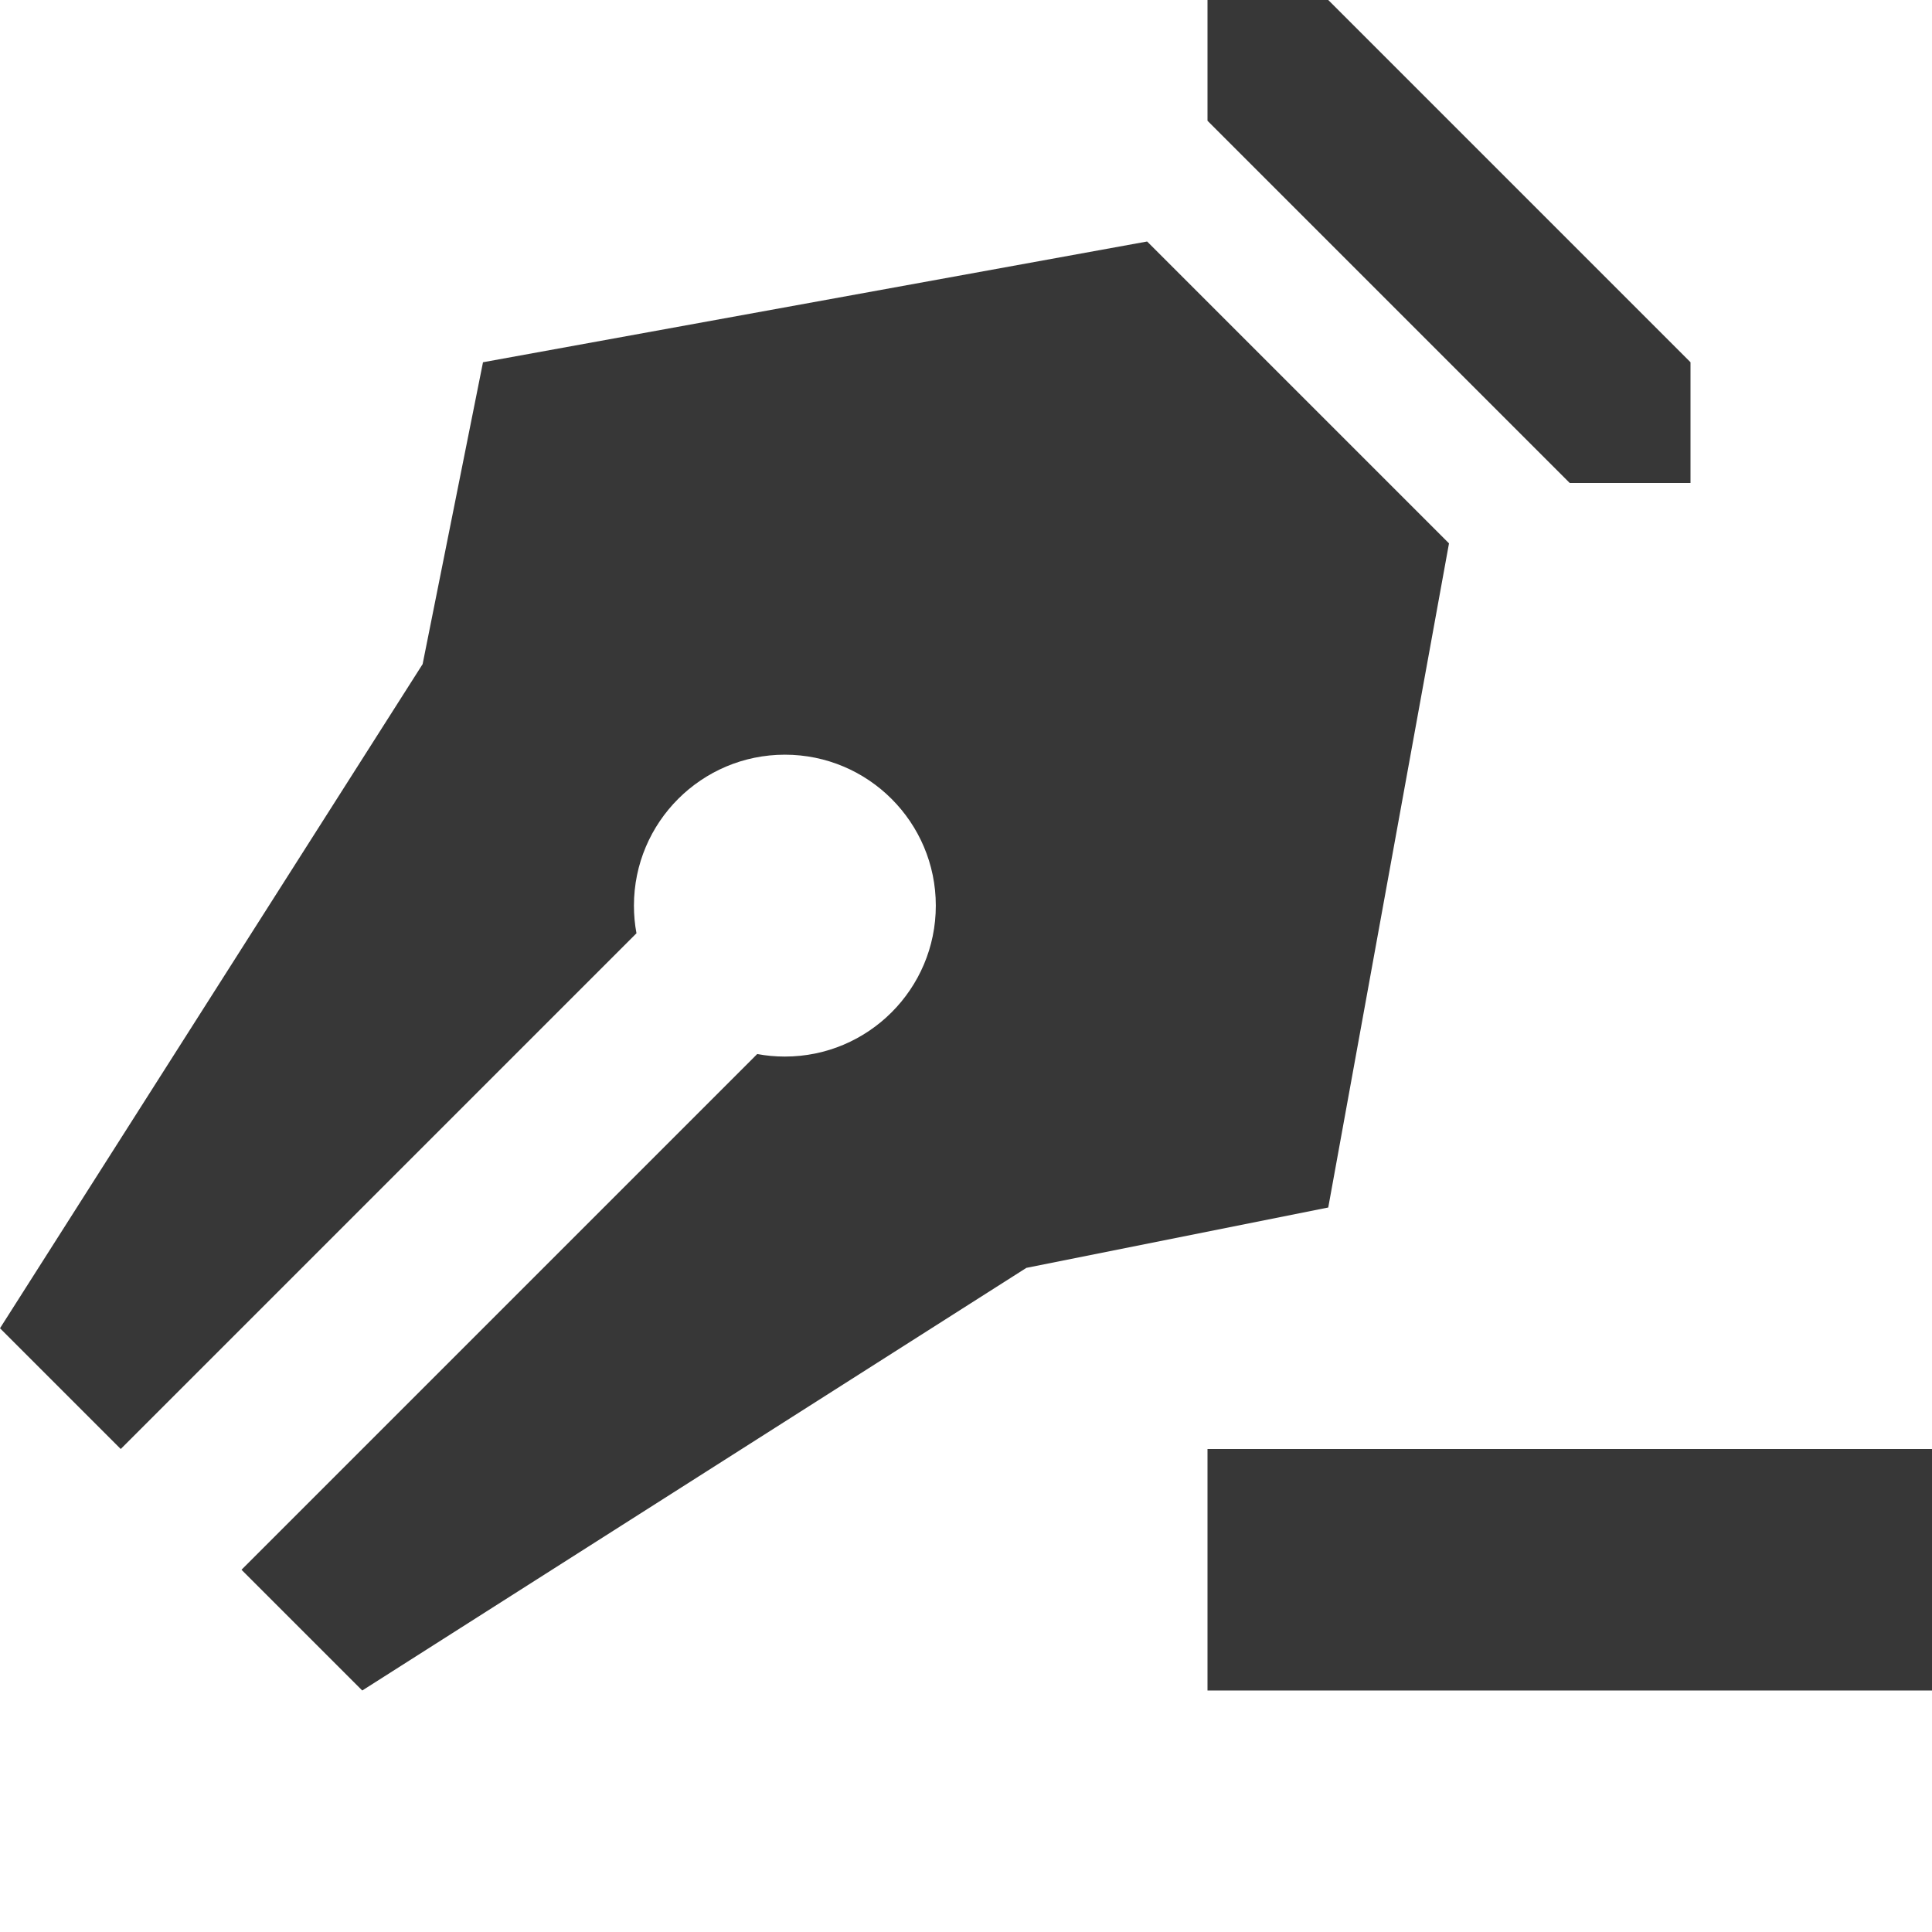
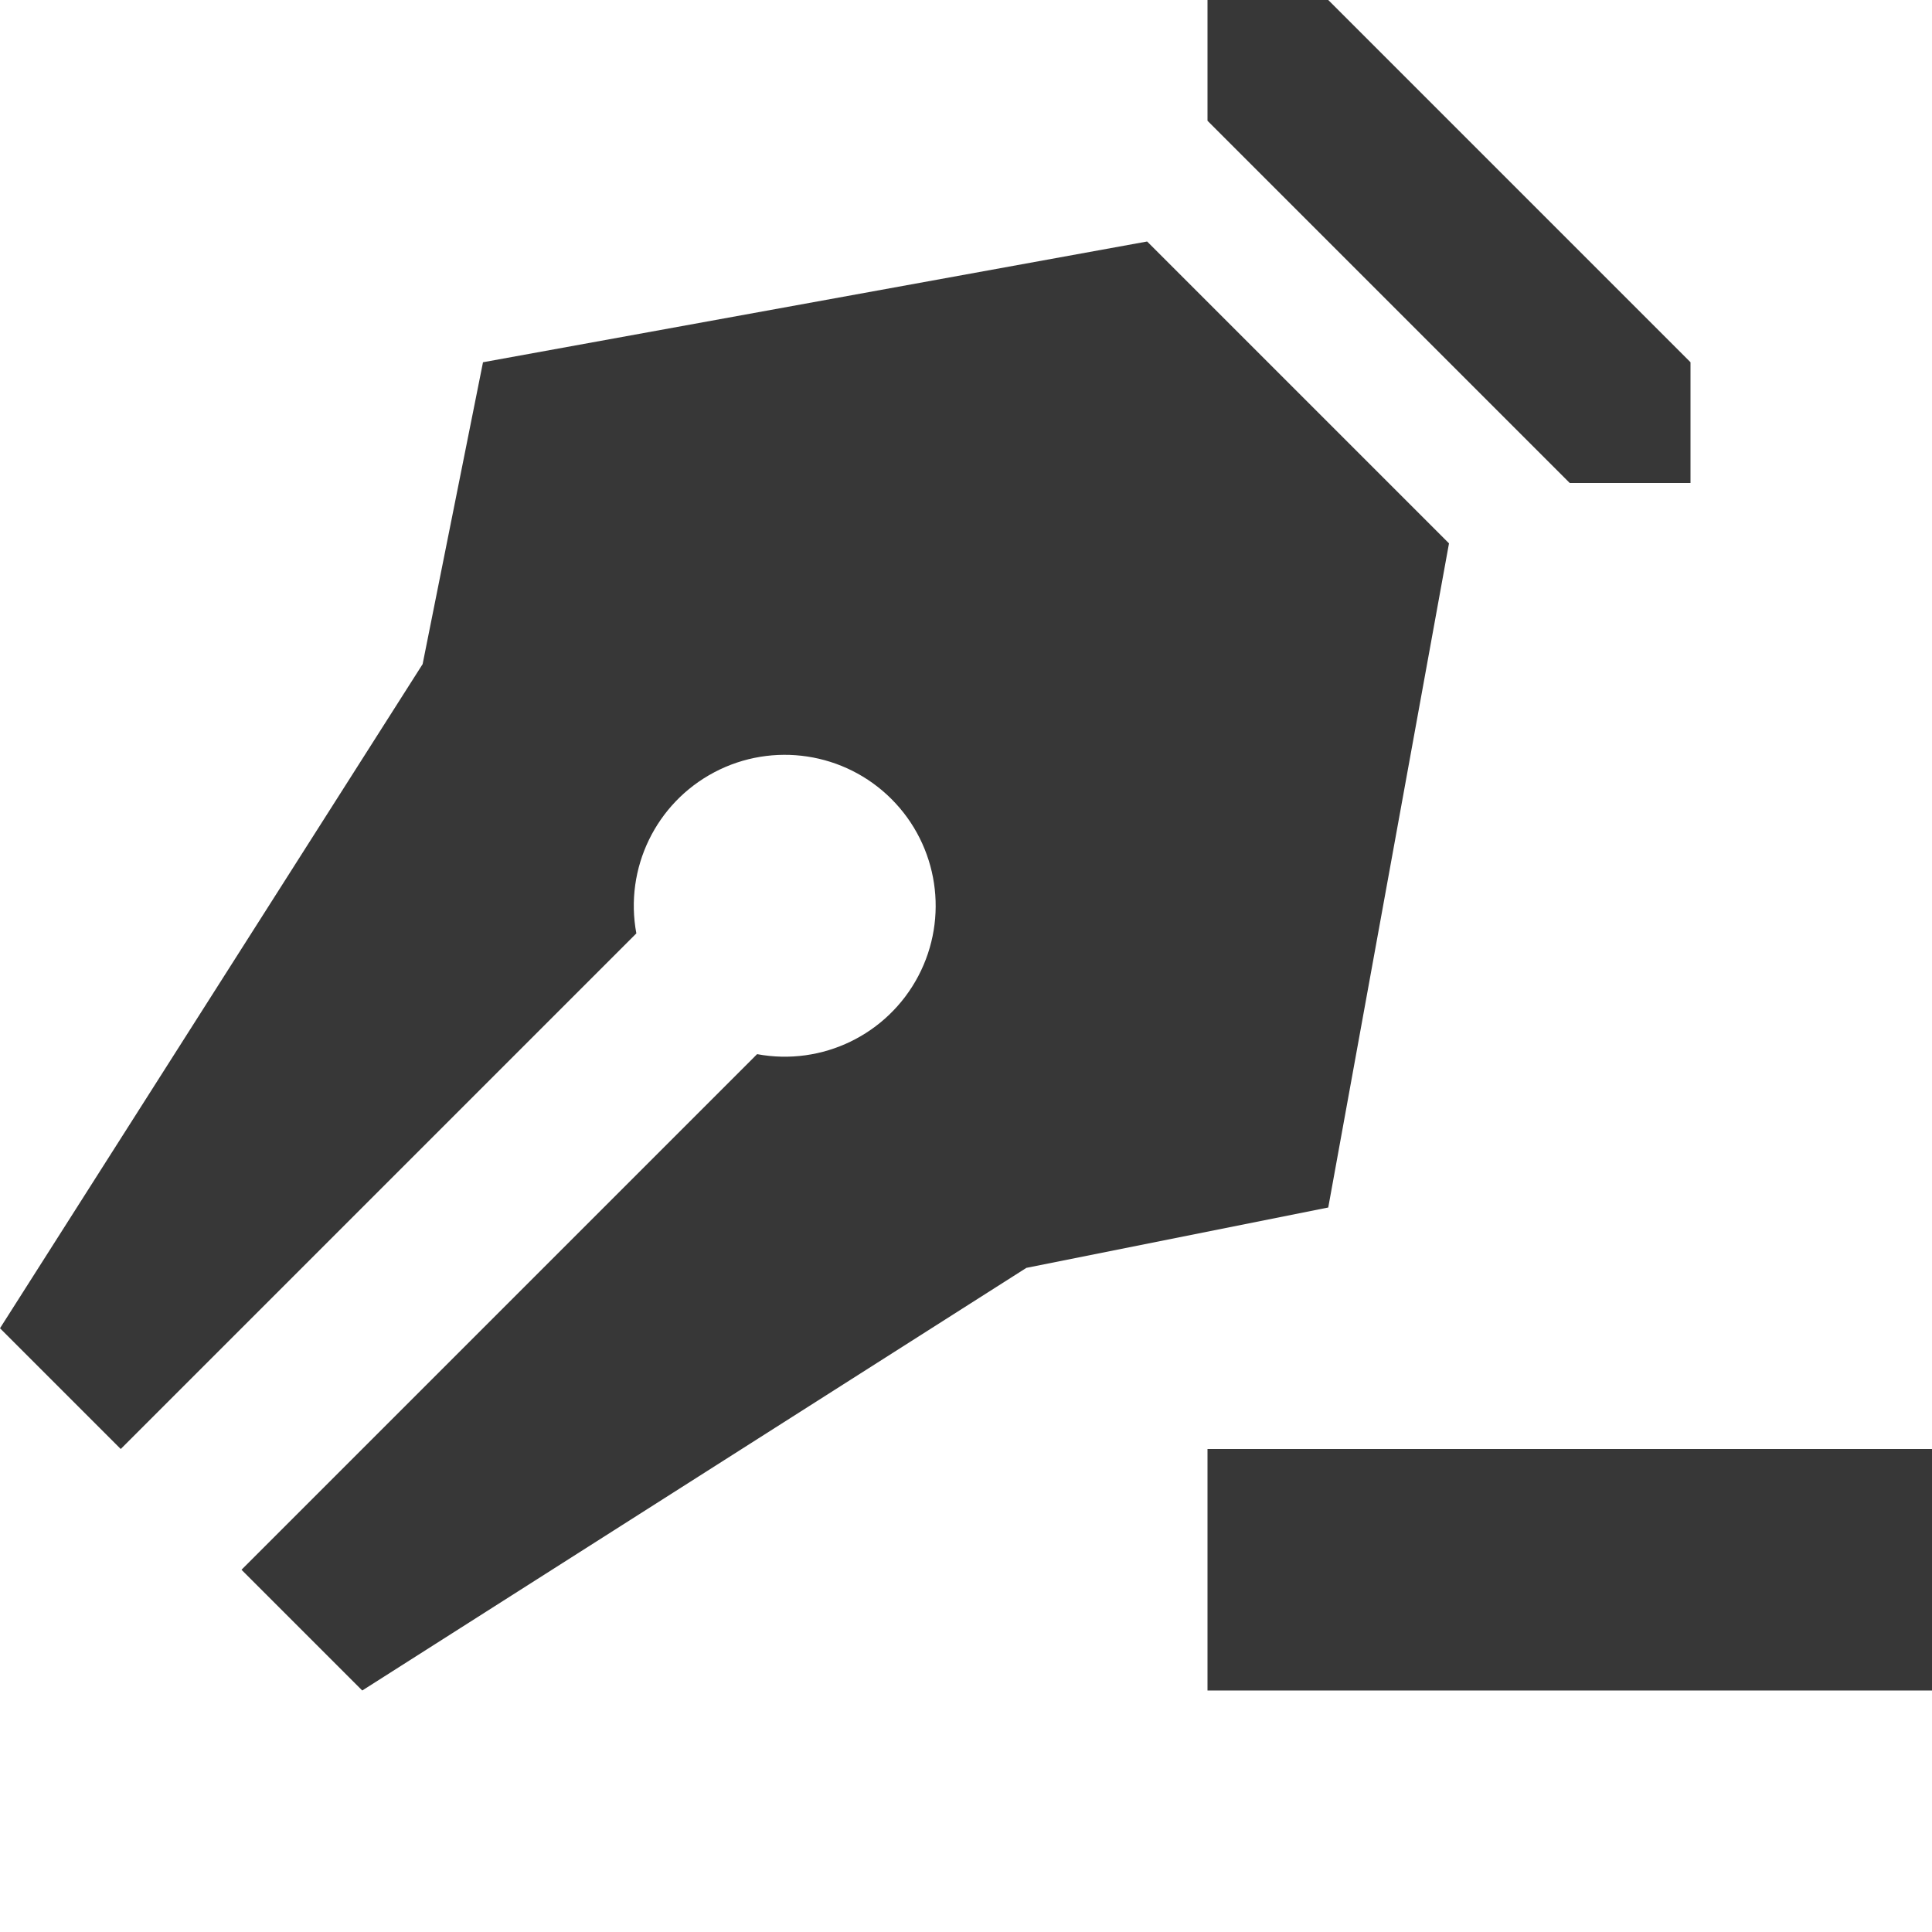
<svg xmlns="http://www.w3.org/2000/svg" width="16" height="16" viewBox="0 0 16 16" fill="none">
-   <path d="M12 4.5L11 10L8.5 10.5L3 14L2 13L6.271 8.729C6.345 8.743 6.422 8.75 6.5 8.75C7.19 8.75 7.75 8.19 7.75 7.5C7.75 6.81 7.19 6.25 6.5 6.25C5.81 6.25 5.25 6.81 5.25 7.5C5.25 7.578 5.257 7.655 5.271 7.729L1 12L0 11L3.5 5.5L4 3L9.5 2L12 4.5ZM14 3V4H13L10 1V0H11L14 3Z" fill="#373737" />
+   <path d="M12 4.5 11 10l-2.5.5L3 14l-1-1 4.27-4.27a1.25 1.25 0 1 0-1-1L1 12l-1-1 3.5-5.5L4 3l5.5-1L12 4.5zM14 3v1h-1l-3-3V0h1l3 3z" fill="#373737" />
  <rect x="10" y="12" width="6" height="2" fill="#373737" />
</svg>
